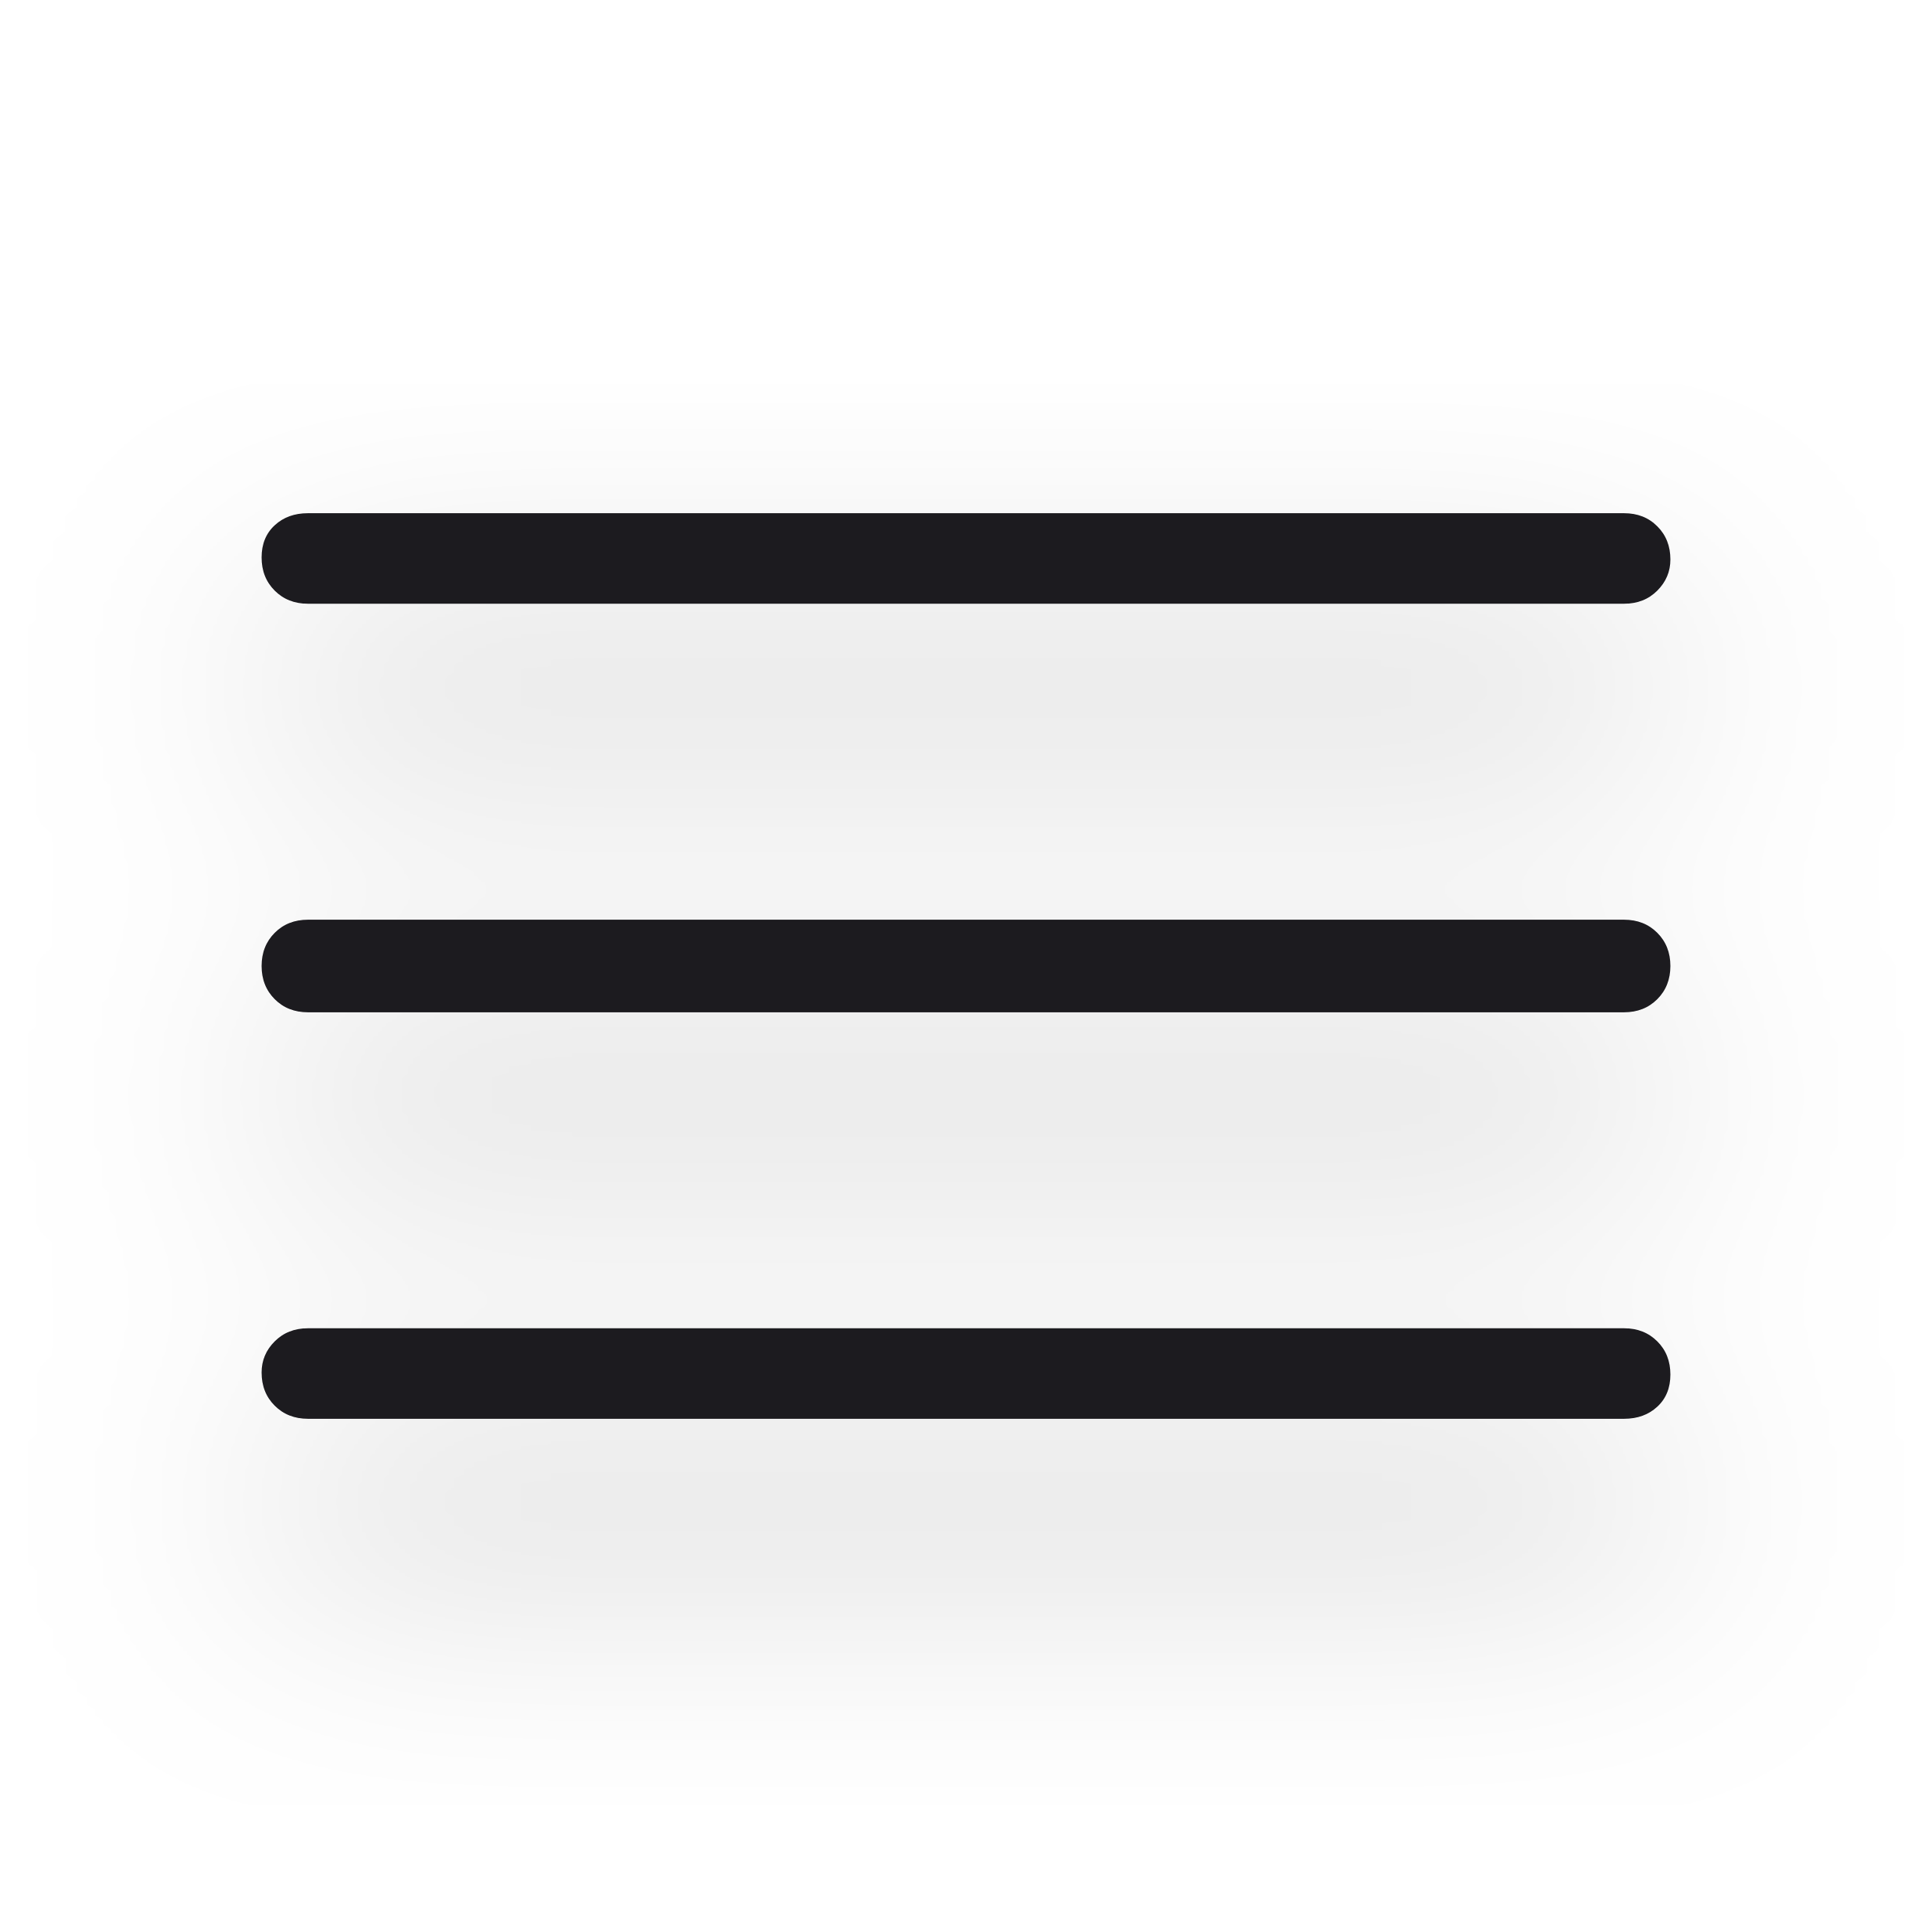
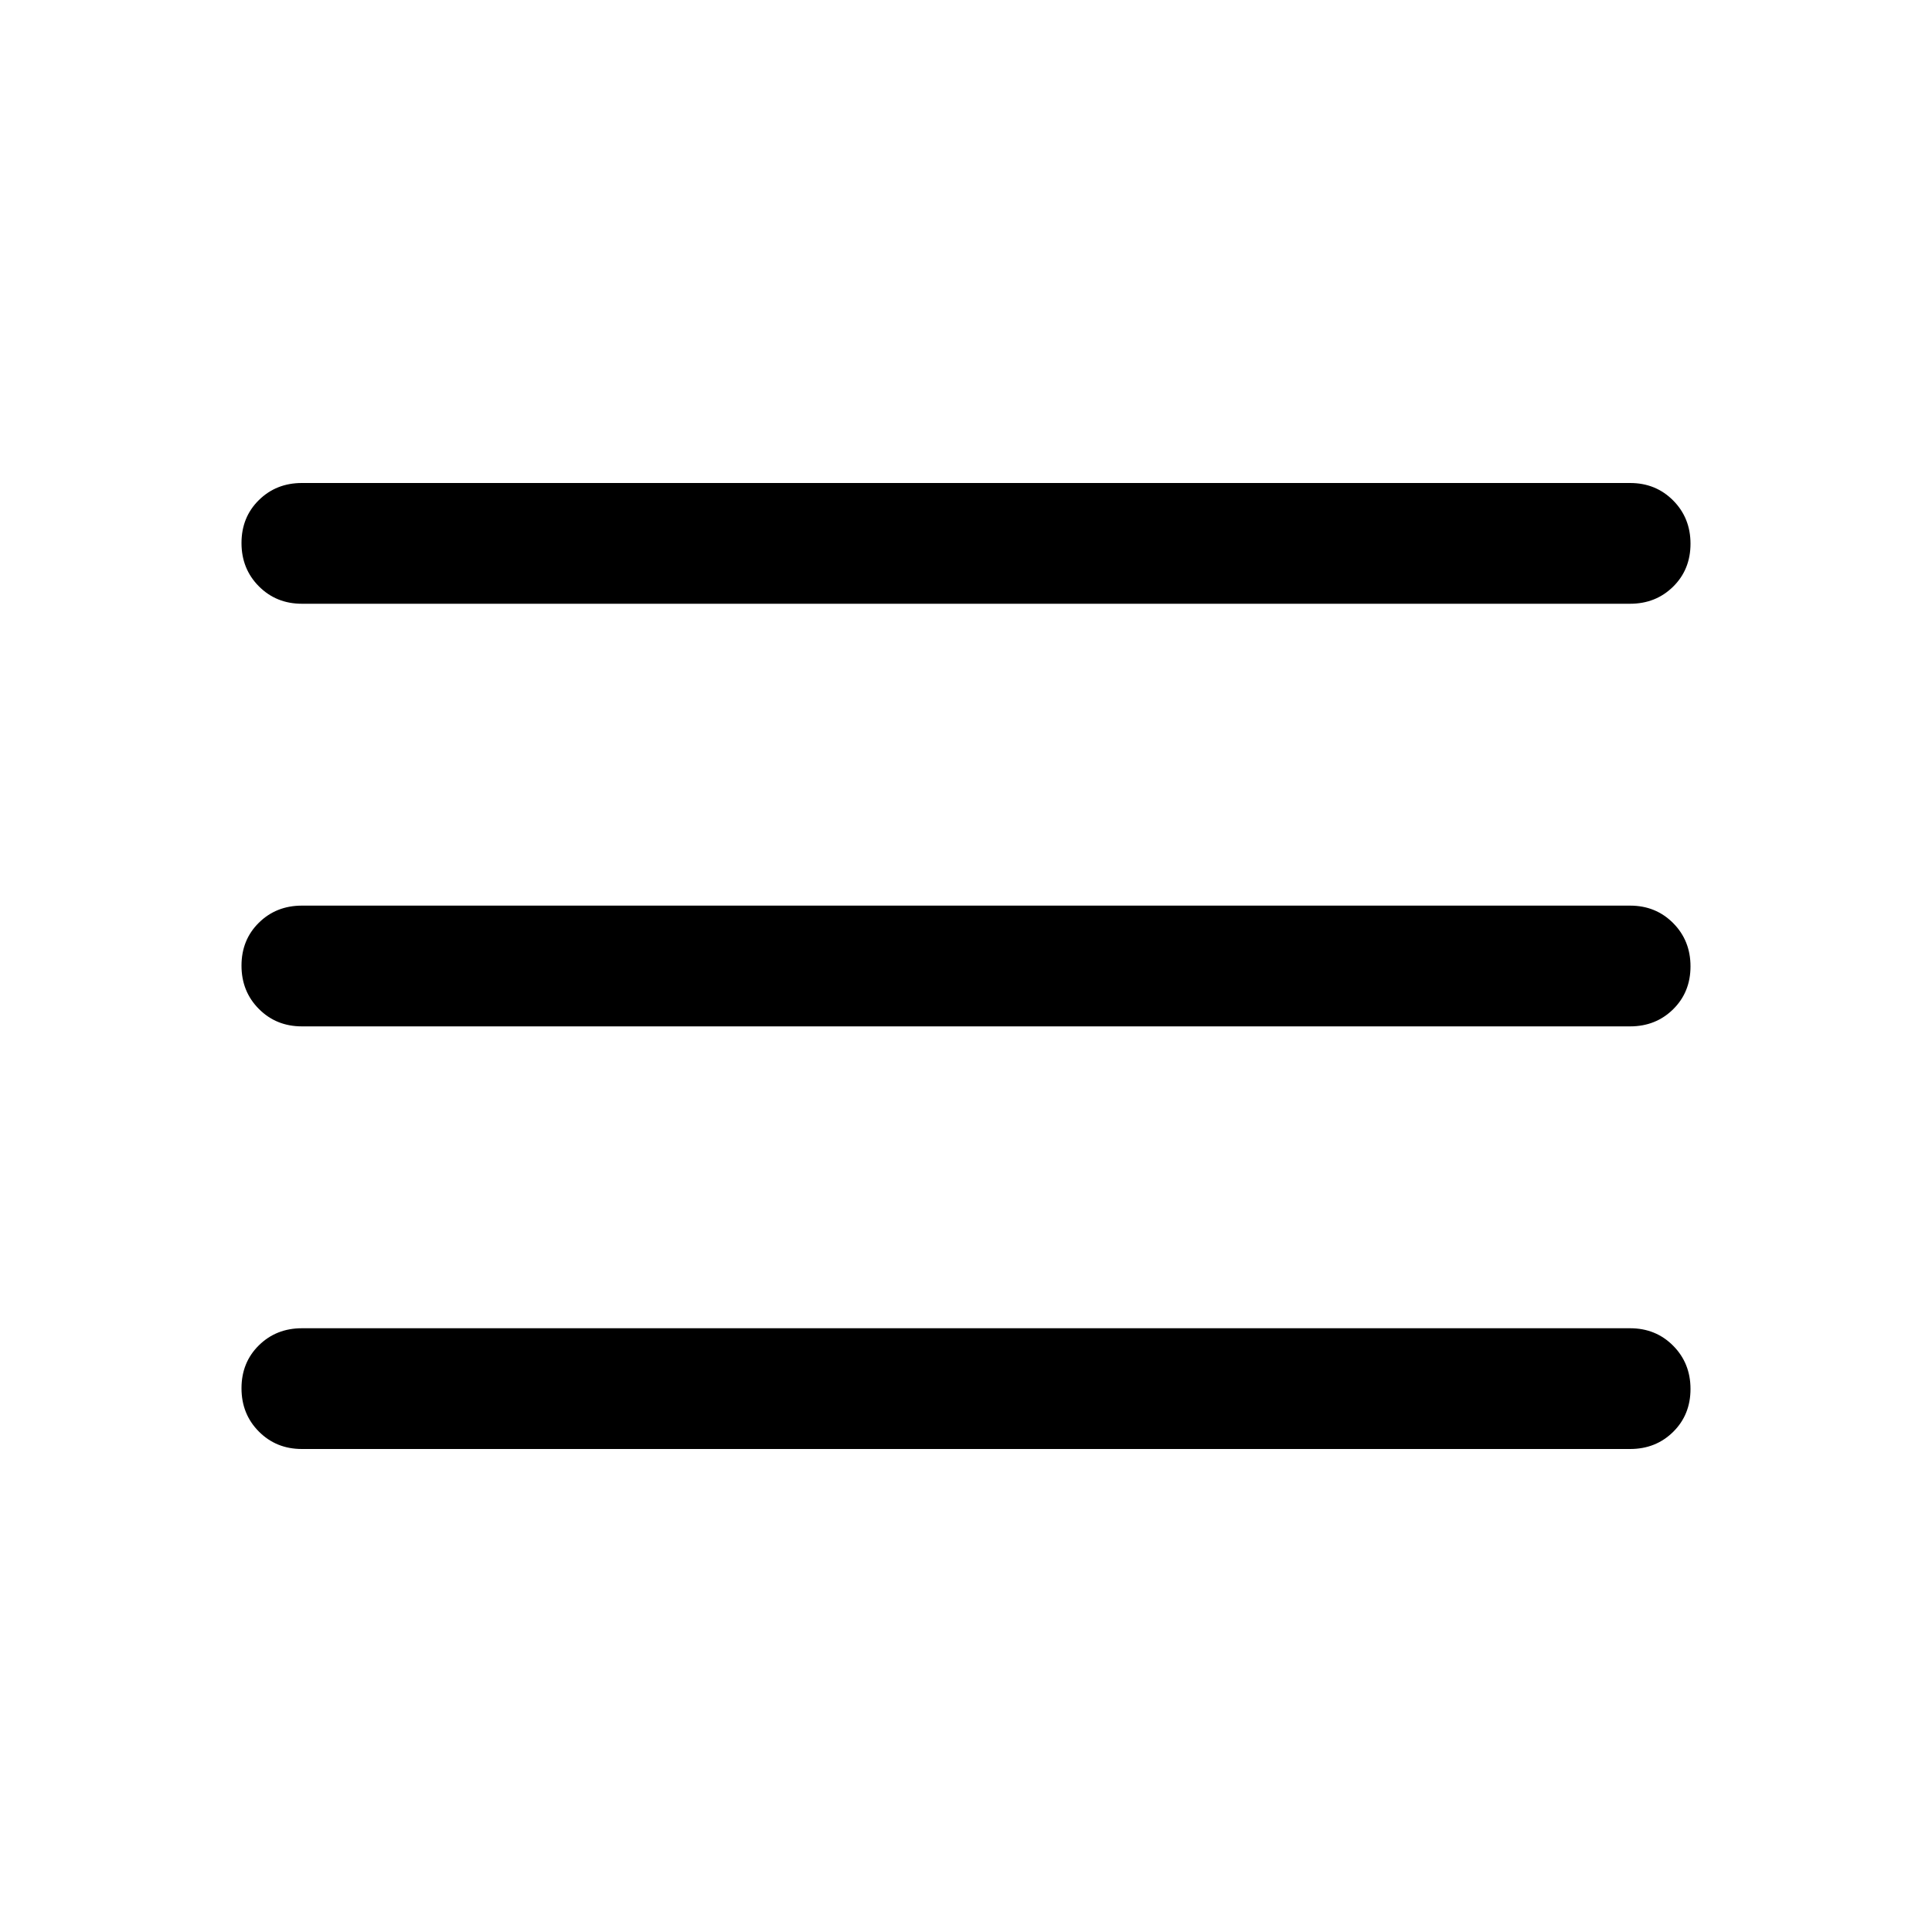
- <svg xmlns="http://www.w3.org/2000/svg" width="30" height="30" viewBox="0 0 30 30" fill="none">
-   <g filter="url(#filter0_d_3_97)">
-     <mask id="mask0_3_97" style="mask-type:alpha" maskUnits="userSpaceOnUse" x="0" y="0" width="30" height="30">
-       <rect width="30" height="30" fill="#D9D9D9" />
-     </mask>
-     <g mask="url(#mask0_3_97)">
-       <path d="M4.781 22.031C4.573 22.031 4.401 21.963 4.266 21.828C4.13 21.693 4.062 21.521 4.062 21.312C4.062 21.125 4.13 20.963 4.266 20.828C4.401 20.693 4.573 20.625 4.781 20.625H25.219C25.427 20.625 25.599 20.693 25.734 20.828C25.87 20.963 25.938 21.135 25.938 21.344C25.938 21.552 25.87 21.719 25.734 21.844C25.599 21.969 25.427 22.031 25.219 22.031H4.781ZM4.781 15.719C4.573 15.719 4.401 15.651 4.266 15.516C4.13 15.38 4.062 15.208 4.062 15C4.062 14.792 4.13 14.62 4.266 14.484C4.401 14.349 4.573 14.281 4.781 14.281H25.219C25.427 14.281 25.599 14.349 25.734 14.484C25.87 14.62 25.938 14.792 25.938 15C25.938 15.208 25.87 15.38 25.734 15.516C25.599 15.651 25.427 15.719 25.219 15.719H4.781ZM4.781 9.375C4.573 9.375 4.401 9.307 4.266 9.172C4.13 9.036 4.062 8.865 4.062 8.656C4.062 8.448 4.13 8.281 4.266 8.156C4.401 8.031 4.573 7.969 4.781 7.969H25.219C25.427 7.969 25.599 8.036 25.734 8.172C25.87 8.307 25.938 8.479 25.938 8.688C25.938 8.875 25.87 9.036 25.734 9.172C25.599 9.307 25.427 9.375 25.219 9.375H4.781Z" fill="#1C1B1F" />
-     </g>
-   </g>
-   <defs>
-     <filter id="filter0_d_3_97" x="0.062" y="5.969" width="29.875" height="22.062" filterUnits="userSpaceOnUse" color-interpolation-filters="sRGB">
-       <feFlood flood-opacity="0" result="BackgroundImageFix" />
-       <feColorMatrix in="SourceAlpha" type="matrix" values="0 0 0 0 0 0 0 0 0 0 0 0 0 0 0 0 0 0 127 0" result="hardAlpha" />
-       <feOffset dy="2" />
-       <feGaussianBlur stdDeviation="2" />
-       <feComposite in2="hardAlpha" operator="out" />
-       <feColorMatrix type="matrix" values="0 0 0 0 0 0 0 0 0 0 0 0 0 0 0 0 0 0 0.25 0" />
-       <feBlend mode="normal" in2="BackgroundImageFix" result="effect1_dropShadow_3_97" />
-       <feBlend mode="normal" in="SourceGraphic" in2="effect1_dropShadow_3_97" result="shape" />
-     </filter>
-   </defs>
+ <svg xmlns="http://www.w3.org/2000/svg" height="48" viewBox="0 -960 960 960" width="48">
+   <path d="M150-240q-12.75 0-21.375-8.675-8.625-8.676-8.625-21.5 0-12.825 8.625-21.325T150-300h660q12.75 0 21.375 8.675 8.625 8.676 8.625 21.5 0 12.825-8.625 21.325T810-240H150Zm0-210q-12.75 0-21.375-8.675-8.625-8.676-8.625-21.5 0-12.825 8.625-21.325T150-510h660q12.75 0 21.375 8.675 8.625 8.676 8.625 21.5 0 12.825-8.625 21.325T810-450H150Zm0-210q-12.75 0-21.375-8.675-8.625-8.676-8.625-21.5 0-12.825 8.625-21.325T150-720h660q12.75 0 21.375 8.675 8.625 8.676 8.625 21.5 0 12.825-8.625 21.325T810-660H150Z" />
</svg>
